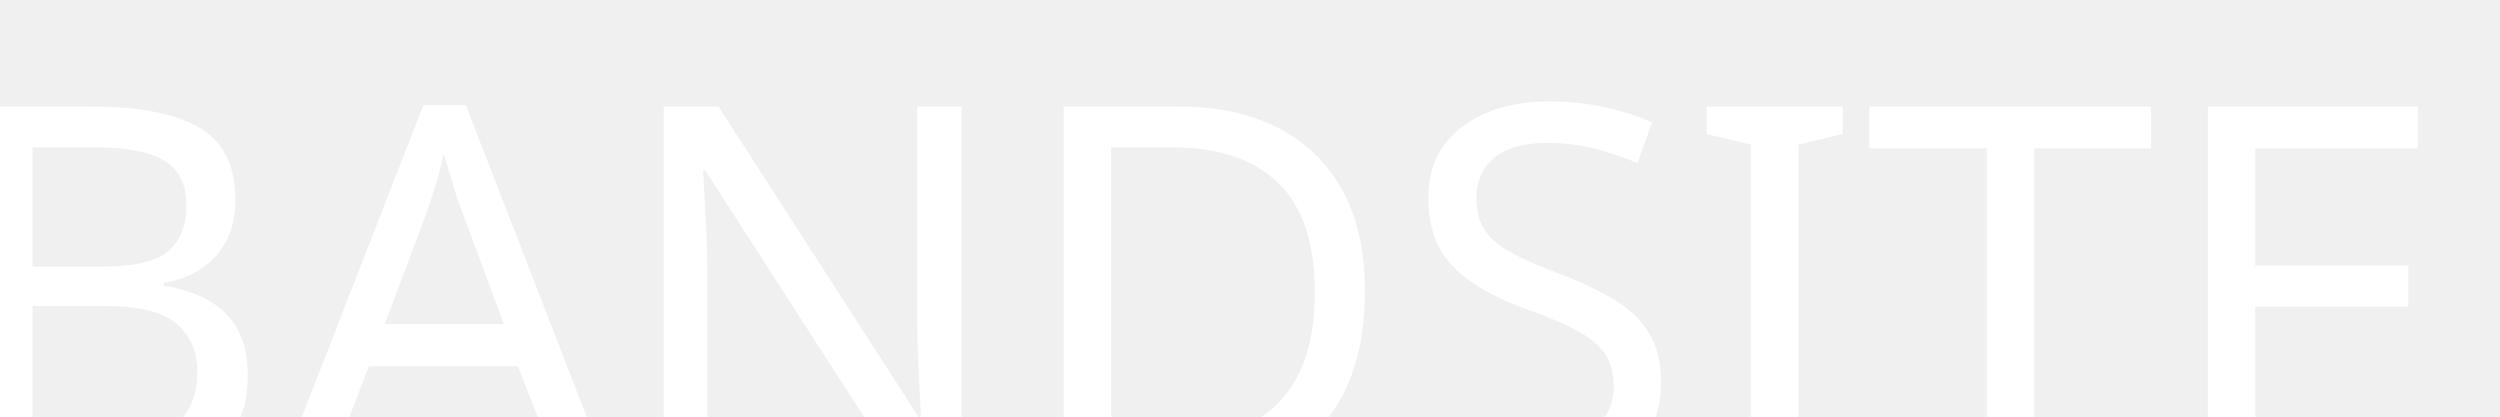
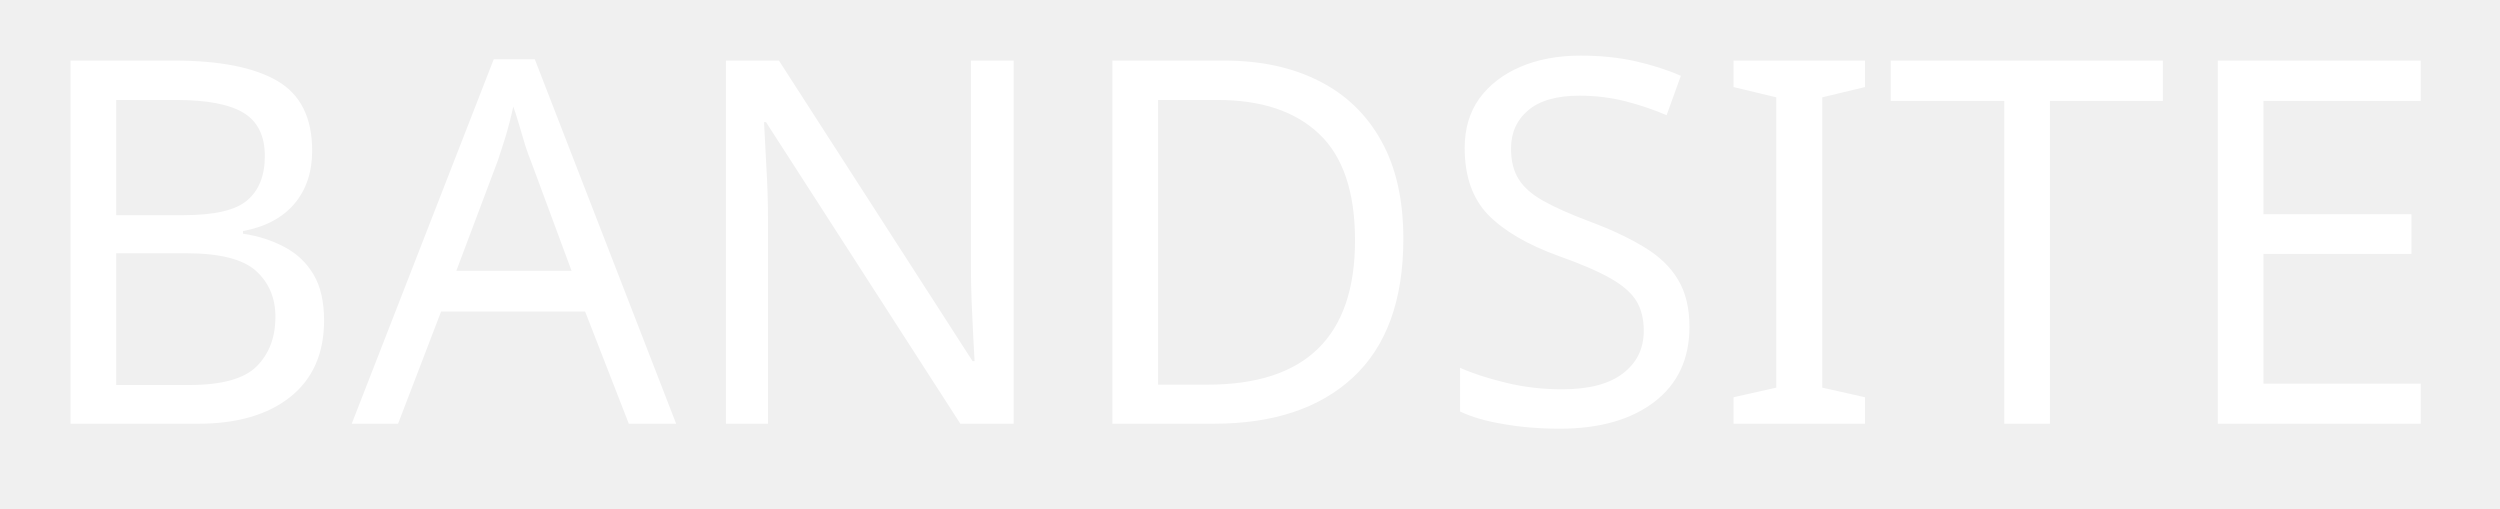
- <svg xmlns="http://www.w3.org/2000/svg" width="114px" height="19px" viewBox="0 0 114 19" version="1.1">
+ <svg xmlns="http://www.w3.org/2000/svg" width="118px" height="24px" viewBox="0 0 118 24" version="1.1">
  <g id="BandSite" stroke="none" stroke-width="1" fill="none" fill-rule="evenodd" font-family="AvenirNext-Regular, Avenir Next" font-size="24" font-weight="normal" line-spacing="24">
    <g id="D-Navigation_Inventory" transform="translate(-183, -30)" fill="#FFFFFF">
      <g id="Logo-BandSite" transform="translate(180, 28)">
        <text id="BANDSITE">
-           <tspan x="0" y="24">BANDSITE</tspan>
+           <tspan x="4" y="22">BANDSITE</tspan>
        </text>
      </g>
    </g>
  </g>
</svg>
